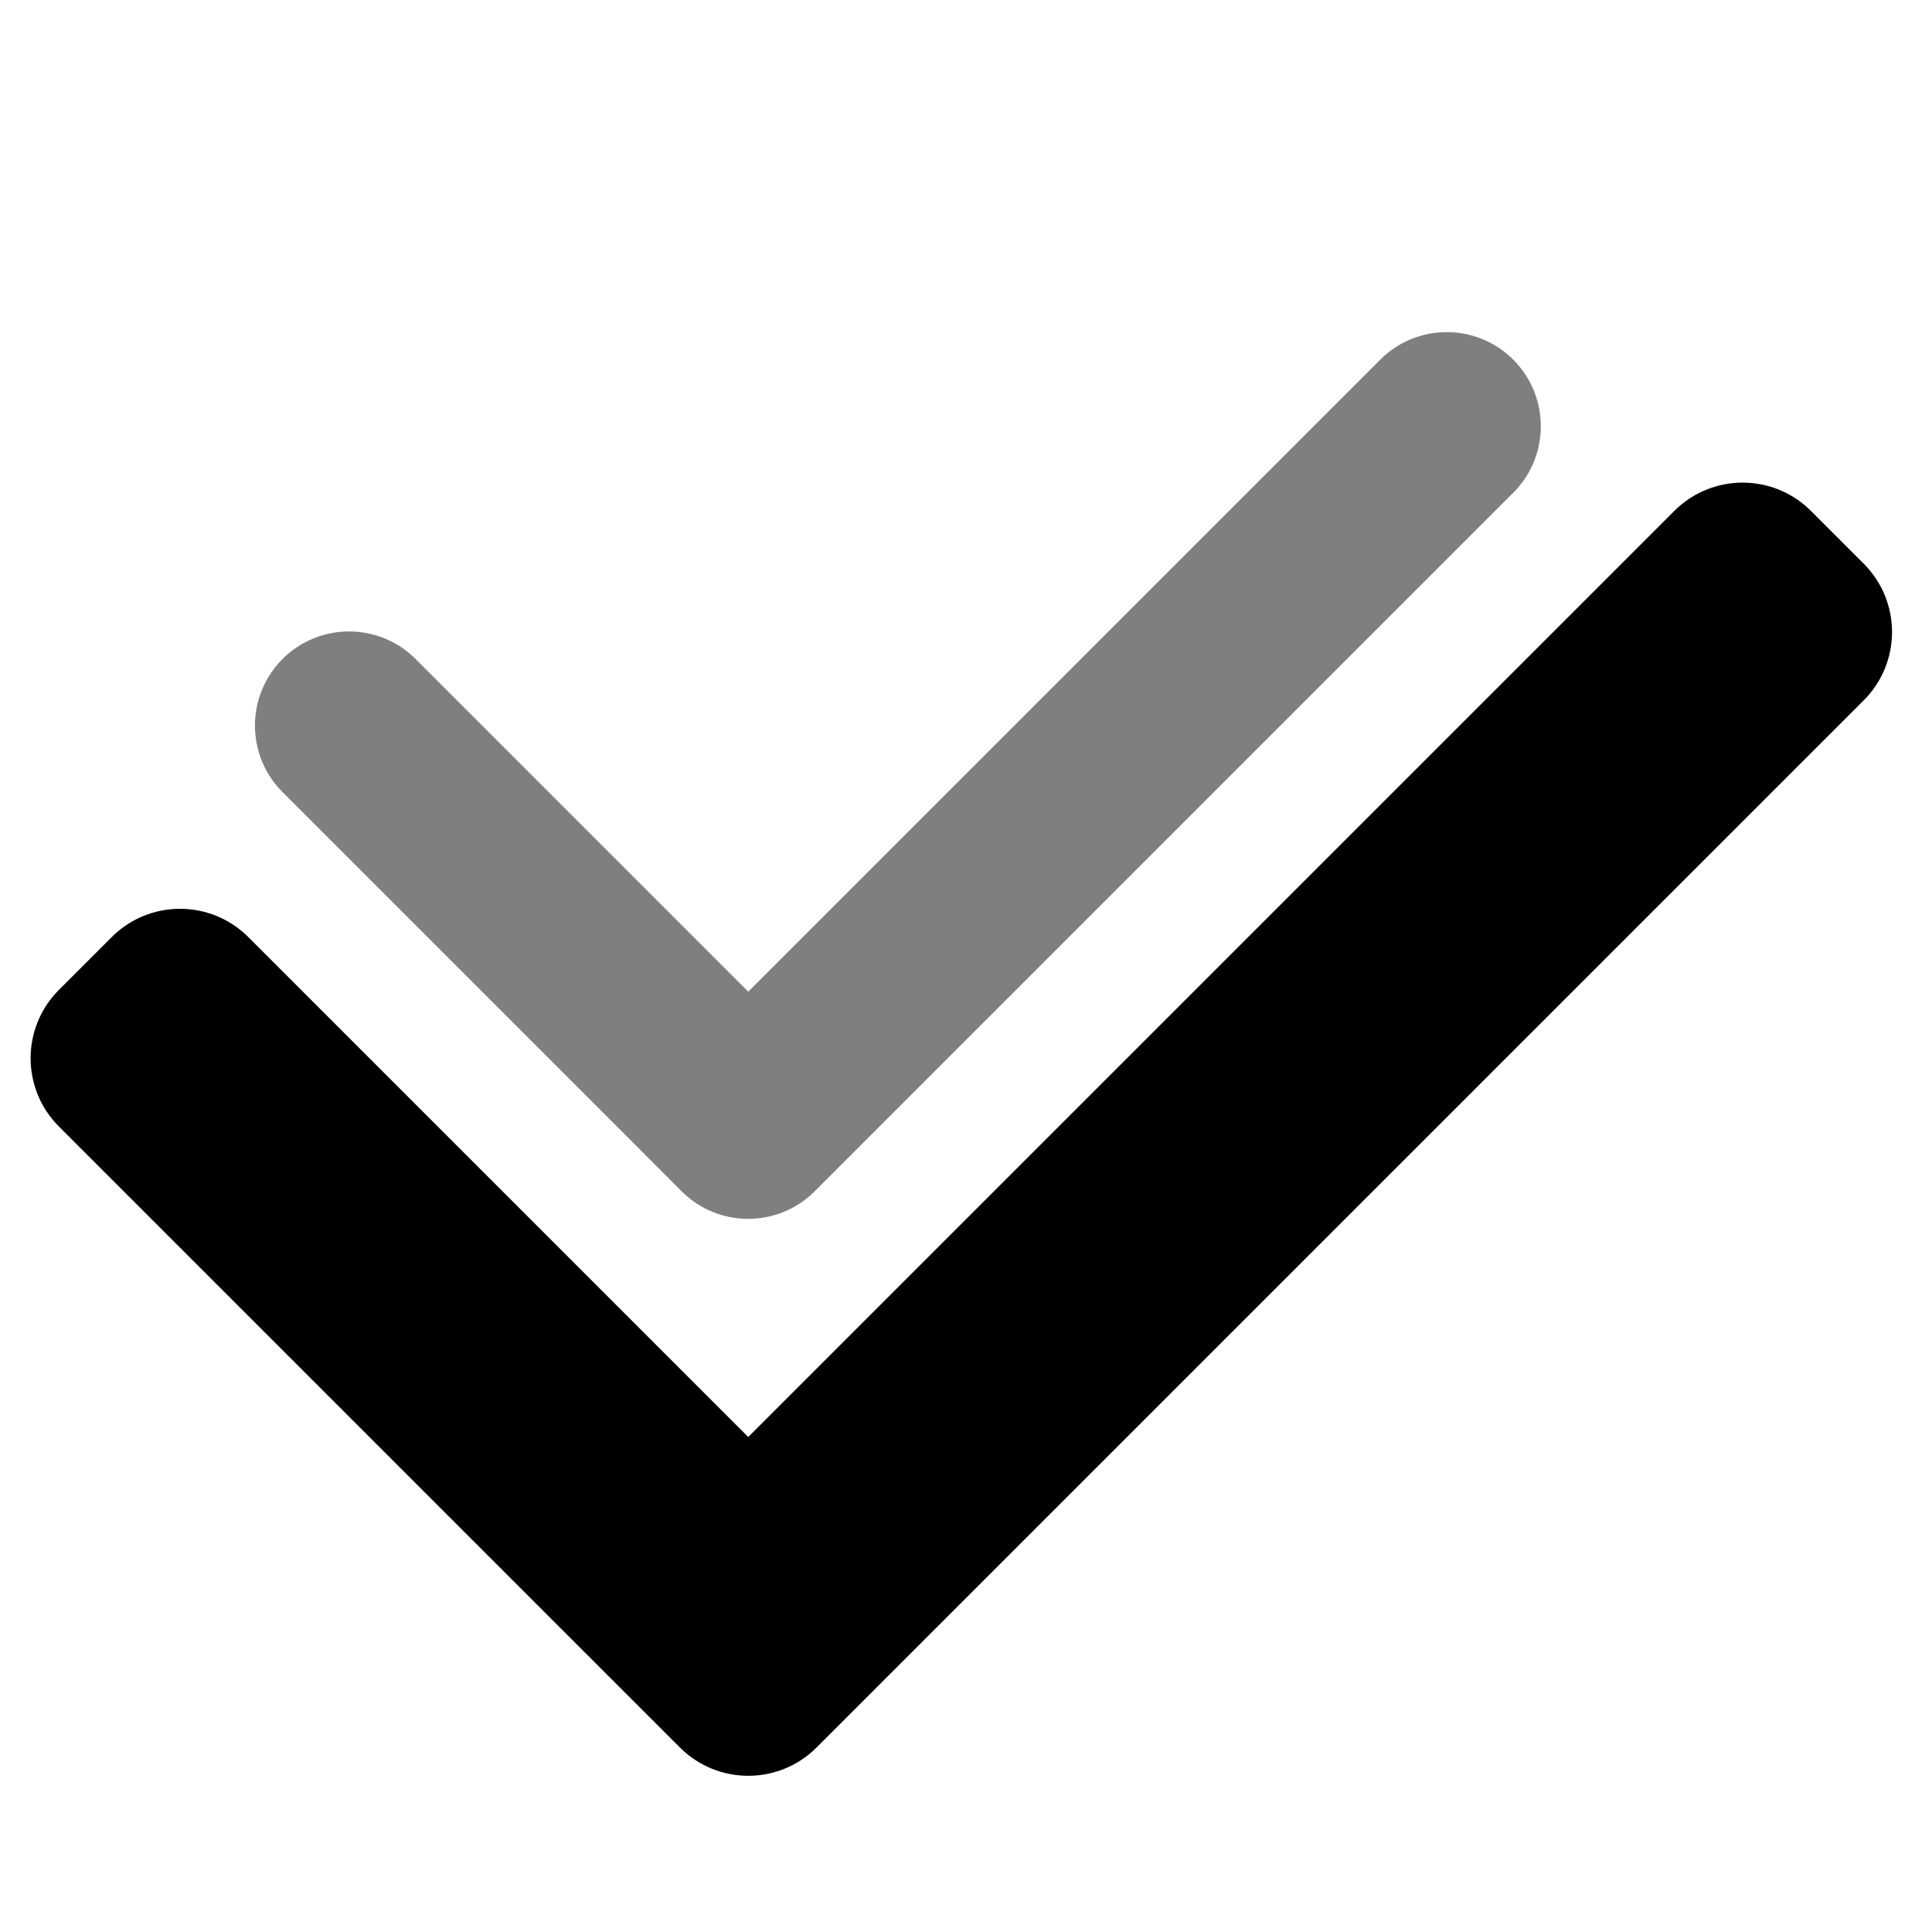
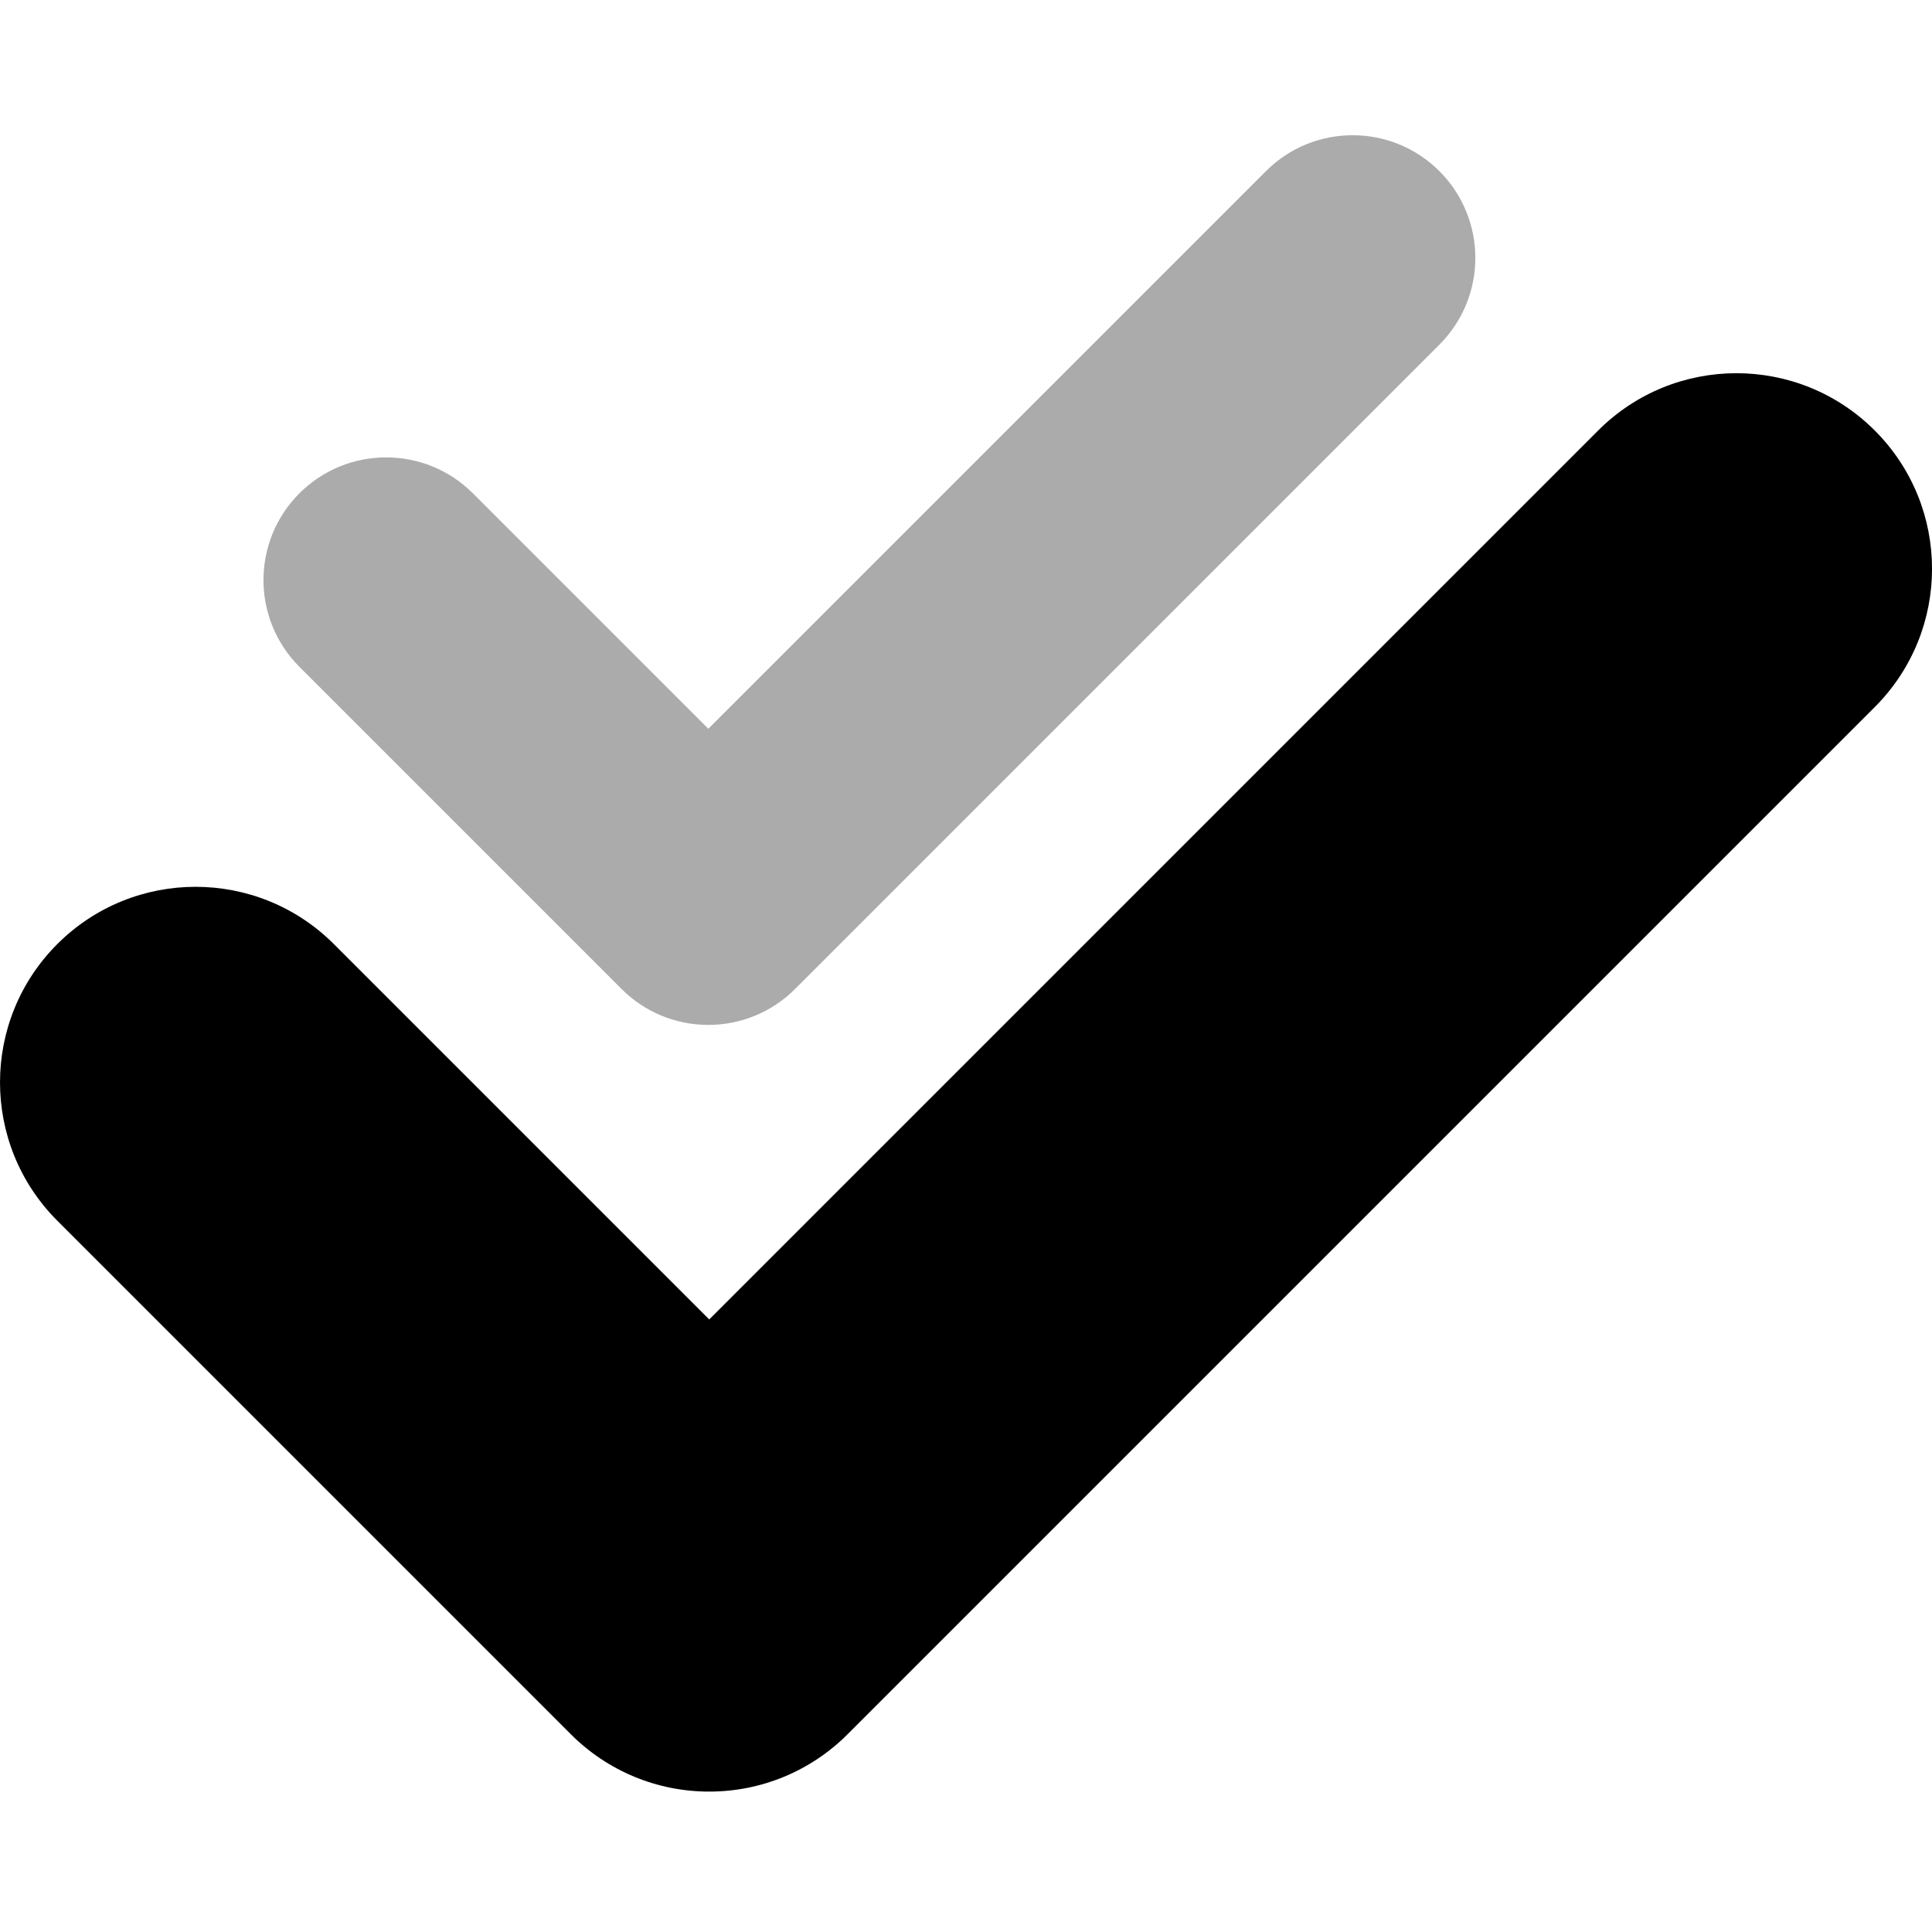
<svg xmlns="http://www.w3.org/2000/svg" width="100" height="100" viewBox="0 0 100 100">
  <defs>
    <clipPath id="b">
      <rect width="100" height="100" />
    </clipPath>
  </defs>
  <g id="a" clip-path="url(#b)">
-     <path d="M42.08-122.259H5.487a5,5,0,0,1-5-5v-3.865a5,5,0,0,1,5-5H42.08v-67.789a5,5,0,0,1,5-5h3.865a5,5,0,0,1,5,5v76.653a5,5,0,0,1-5,5Z" transform="translate(-87.281 140.878) rotate(45)" />
-     <path d="M18.04-140.3H-6.31a4.87,4.87,0,0,1-4.87-4.87,4.87,4.87,0,0,1,4.87-4.87H18.04V-196.3a4.87,4.87,0,0,1,4.87-4.87,4.87,4.87,0,0,1,4.87,4.87v51.134a4.87,4.87,0,0,1-4.87,4.87Z" transform="translate(-80.122 144.666) rotate(45)" opacity="0.5" />
+     <path d="M-1827.027-94.265l-7.158-7.158-19.428-19.428a10.124,10.124,0,0,1,0-14.316,10.124,10.124,0,0,1,14.316,0l19.428,19.428,46.012-46.012a10.123,10.123,0,0,1,14.316,0,10.124,10.124,0,0,1,0,14.316l-53.17,53.17a10.091,10.091,0,0,1-7.158,2.964A10.09,10.09,0,0,1-1827.027-94.265Z" transform="translate(1856.578 184.033)" />
+     <path d="M-1838.042-120.525l-4.49-4.49-12.186-12.186a6.351,6.351,0,0,1,0-8.98,6.351,6.351,0,0,1,8.98,0l12.186,12.186,28.861-28.861a6.349,6.349,0,0,1,8.979,0,6.35,6.35,0,0,1,0,8.98l-33.351,33.351a6.33,6.33,0,0,1-4.49,1.859A6.329,6.329,0,0,1-1838.042-120.525Z" transform="translate(1870.215 171.715)" opacity="0.33" />
  </g>
</svg>
